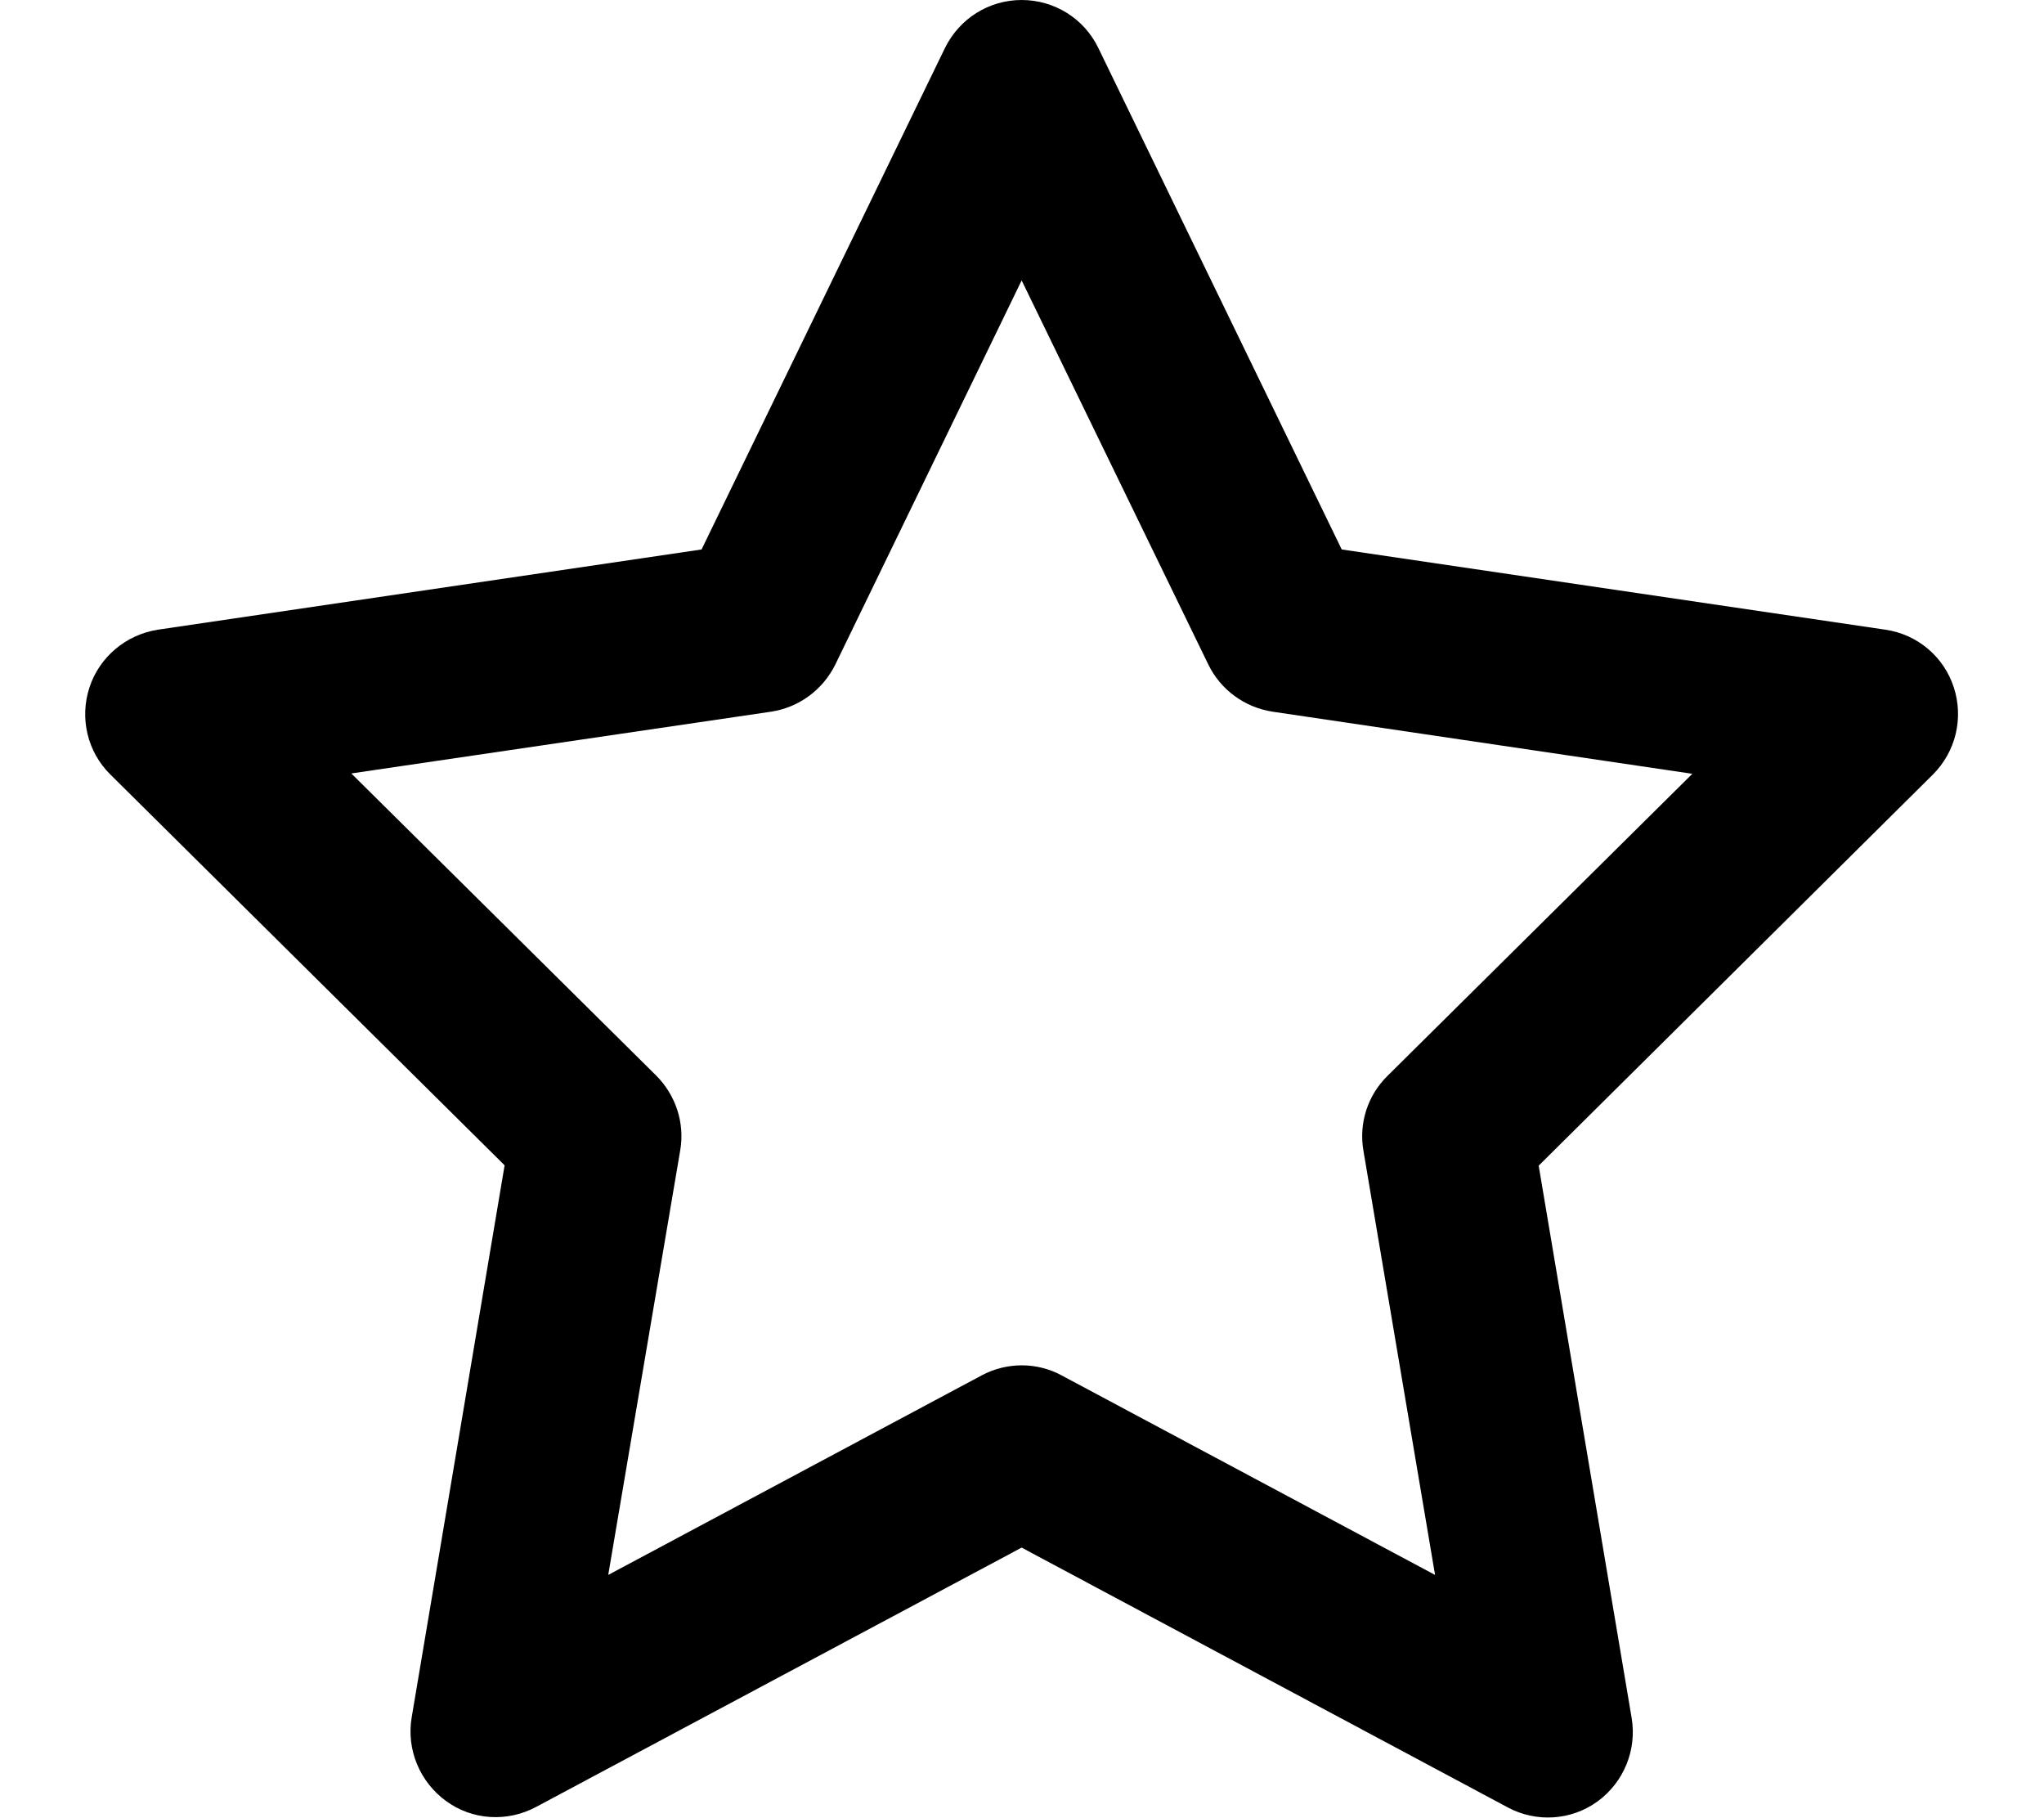
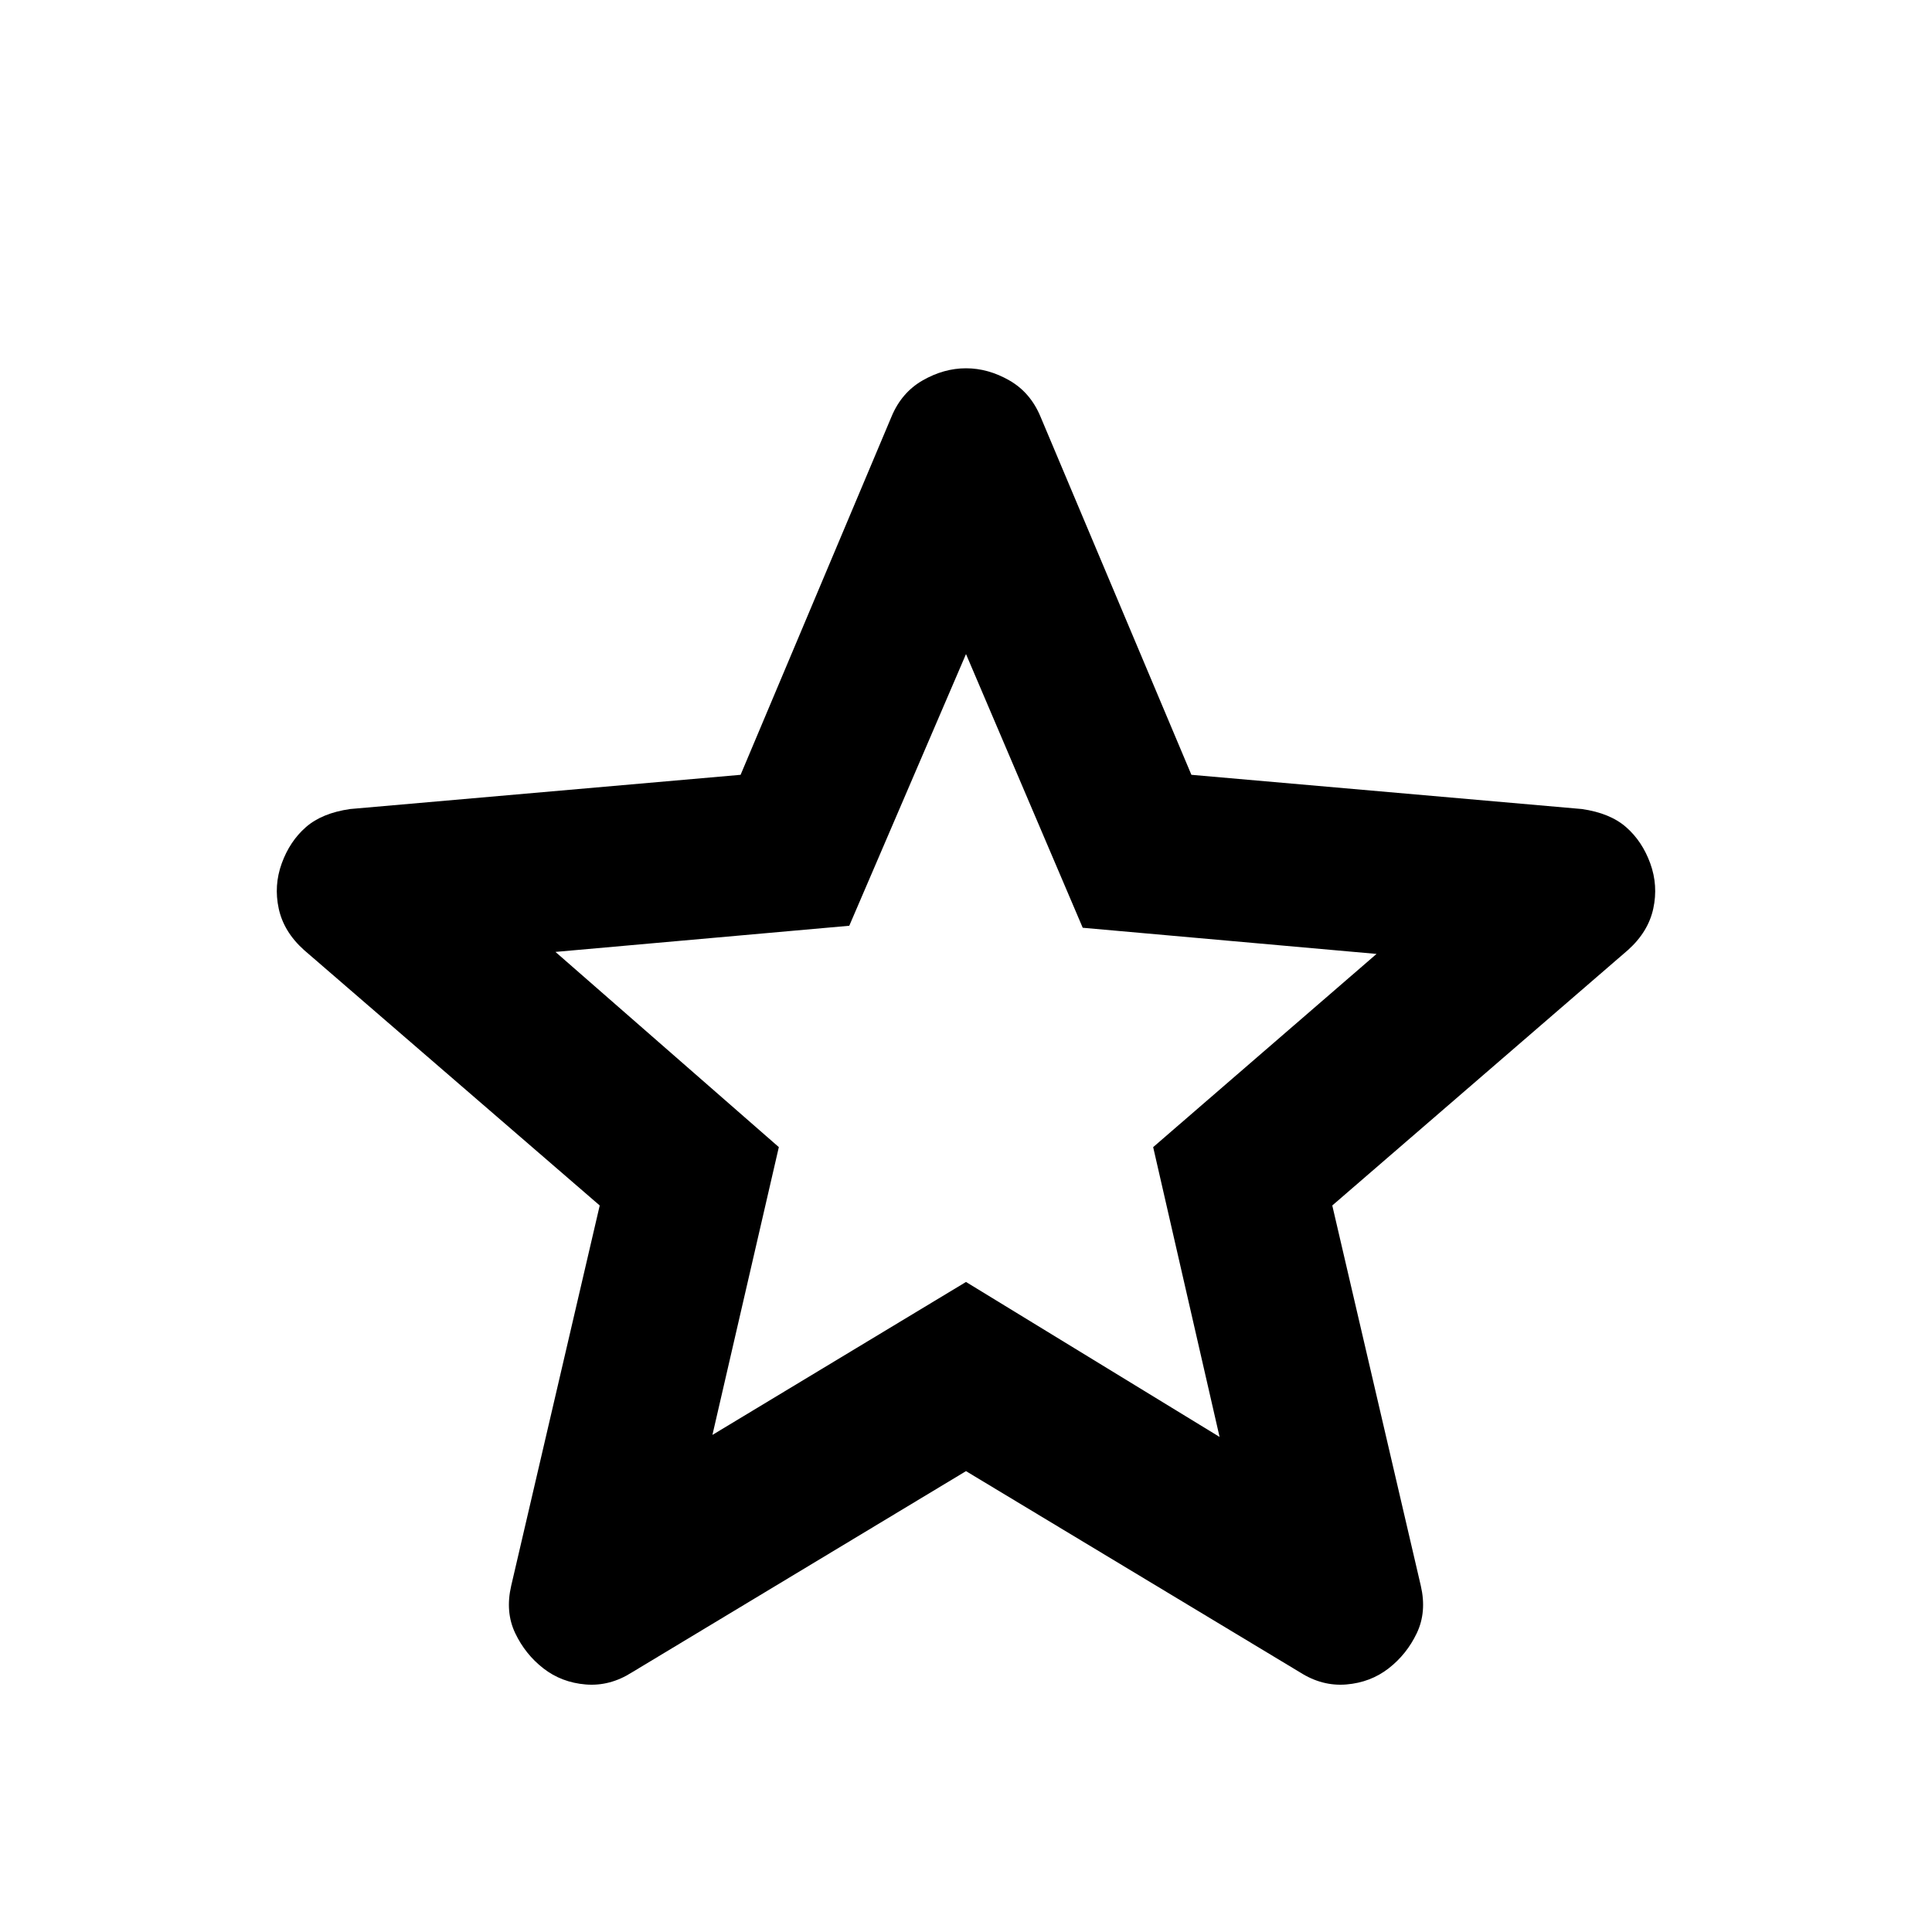
- <svg xmlns="http://www.w3.org/2000/svg" height="1em" viewBox="0 0 576 512">
-   <path d="M287.9 0c9.2 0 17.6 5.2 21.6 13.5l68.6 141.3 153.2 22.6c9 1.3 16.5 7.6 19.3 16.3s.5 18.1-5.9 24.5L433.6 328.4l26.2 155.6c1.5 9-2.2 18.1-9.6 23.5s-17.3 6-25.3 1.7l-137-73.2L151 509.1c-8.1 4.3-17.9 3.7-25.3-1.7s-11.2-14.5-9.7-23.5l26.2-155.6L31.1 218.2c-6.5-6.4-8.7-15.9-5.9-24.5s10.3-14.9 19.3-16.3l153.2-22.6L266.3 13.5C270.4 5.2 278.7 0 287.9 0zm0 79L235.4 187.2c-3.5 7.1-10.2 12.1-18.1 13.3L99 217.9 184.9 303c5.5 5.5 8.1 13.3 6.8 21L171.4 443.7l105.2-56.2c7.1-3.8 15.6-3.8 22.6 0l105.2 56.2L384.2 324.1c-1.3-7.7 1.2-15.5 6.8-21l85.9-85.1L358.6 200.5c-7.8-1.2-14.6-6.1-18.1-13.3L287.9 79z" />
+ <svg xmlns="http://www.w3.org/2000/svg" height="24" viewBox="0 -960 960 960" width="24">
+   <path d="m354-247 126-76 126 77-33-144 111-96-146-13-58-136-58 135-146 13 111 97-33 143Zm126 18L314-129q-11 7-23 6t-21-8q-9-7-14-17.5t-2-23.5l44-189-147-127q-10-9-12.5-20.5T140-531q4-11 12-18t22-9l194-17 75-178q5-12 15.5-18t21.5-6q11 0 21.5 6t15.5 18l75 178 194 17q14 2 22 9t12 18q4 11 1.5 22.5T809-488L662-361l44 189q3 13-2 23.5T690-131q-9 7-21 8t-23-6L480-229Zm0-201Z" />
</svg>
